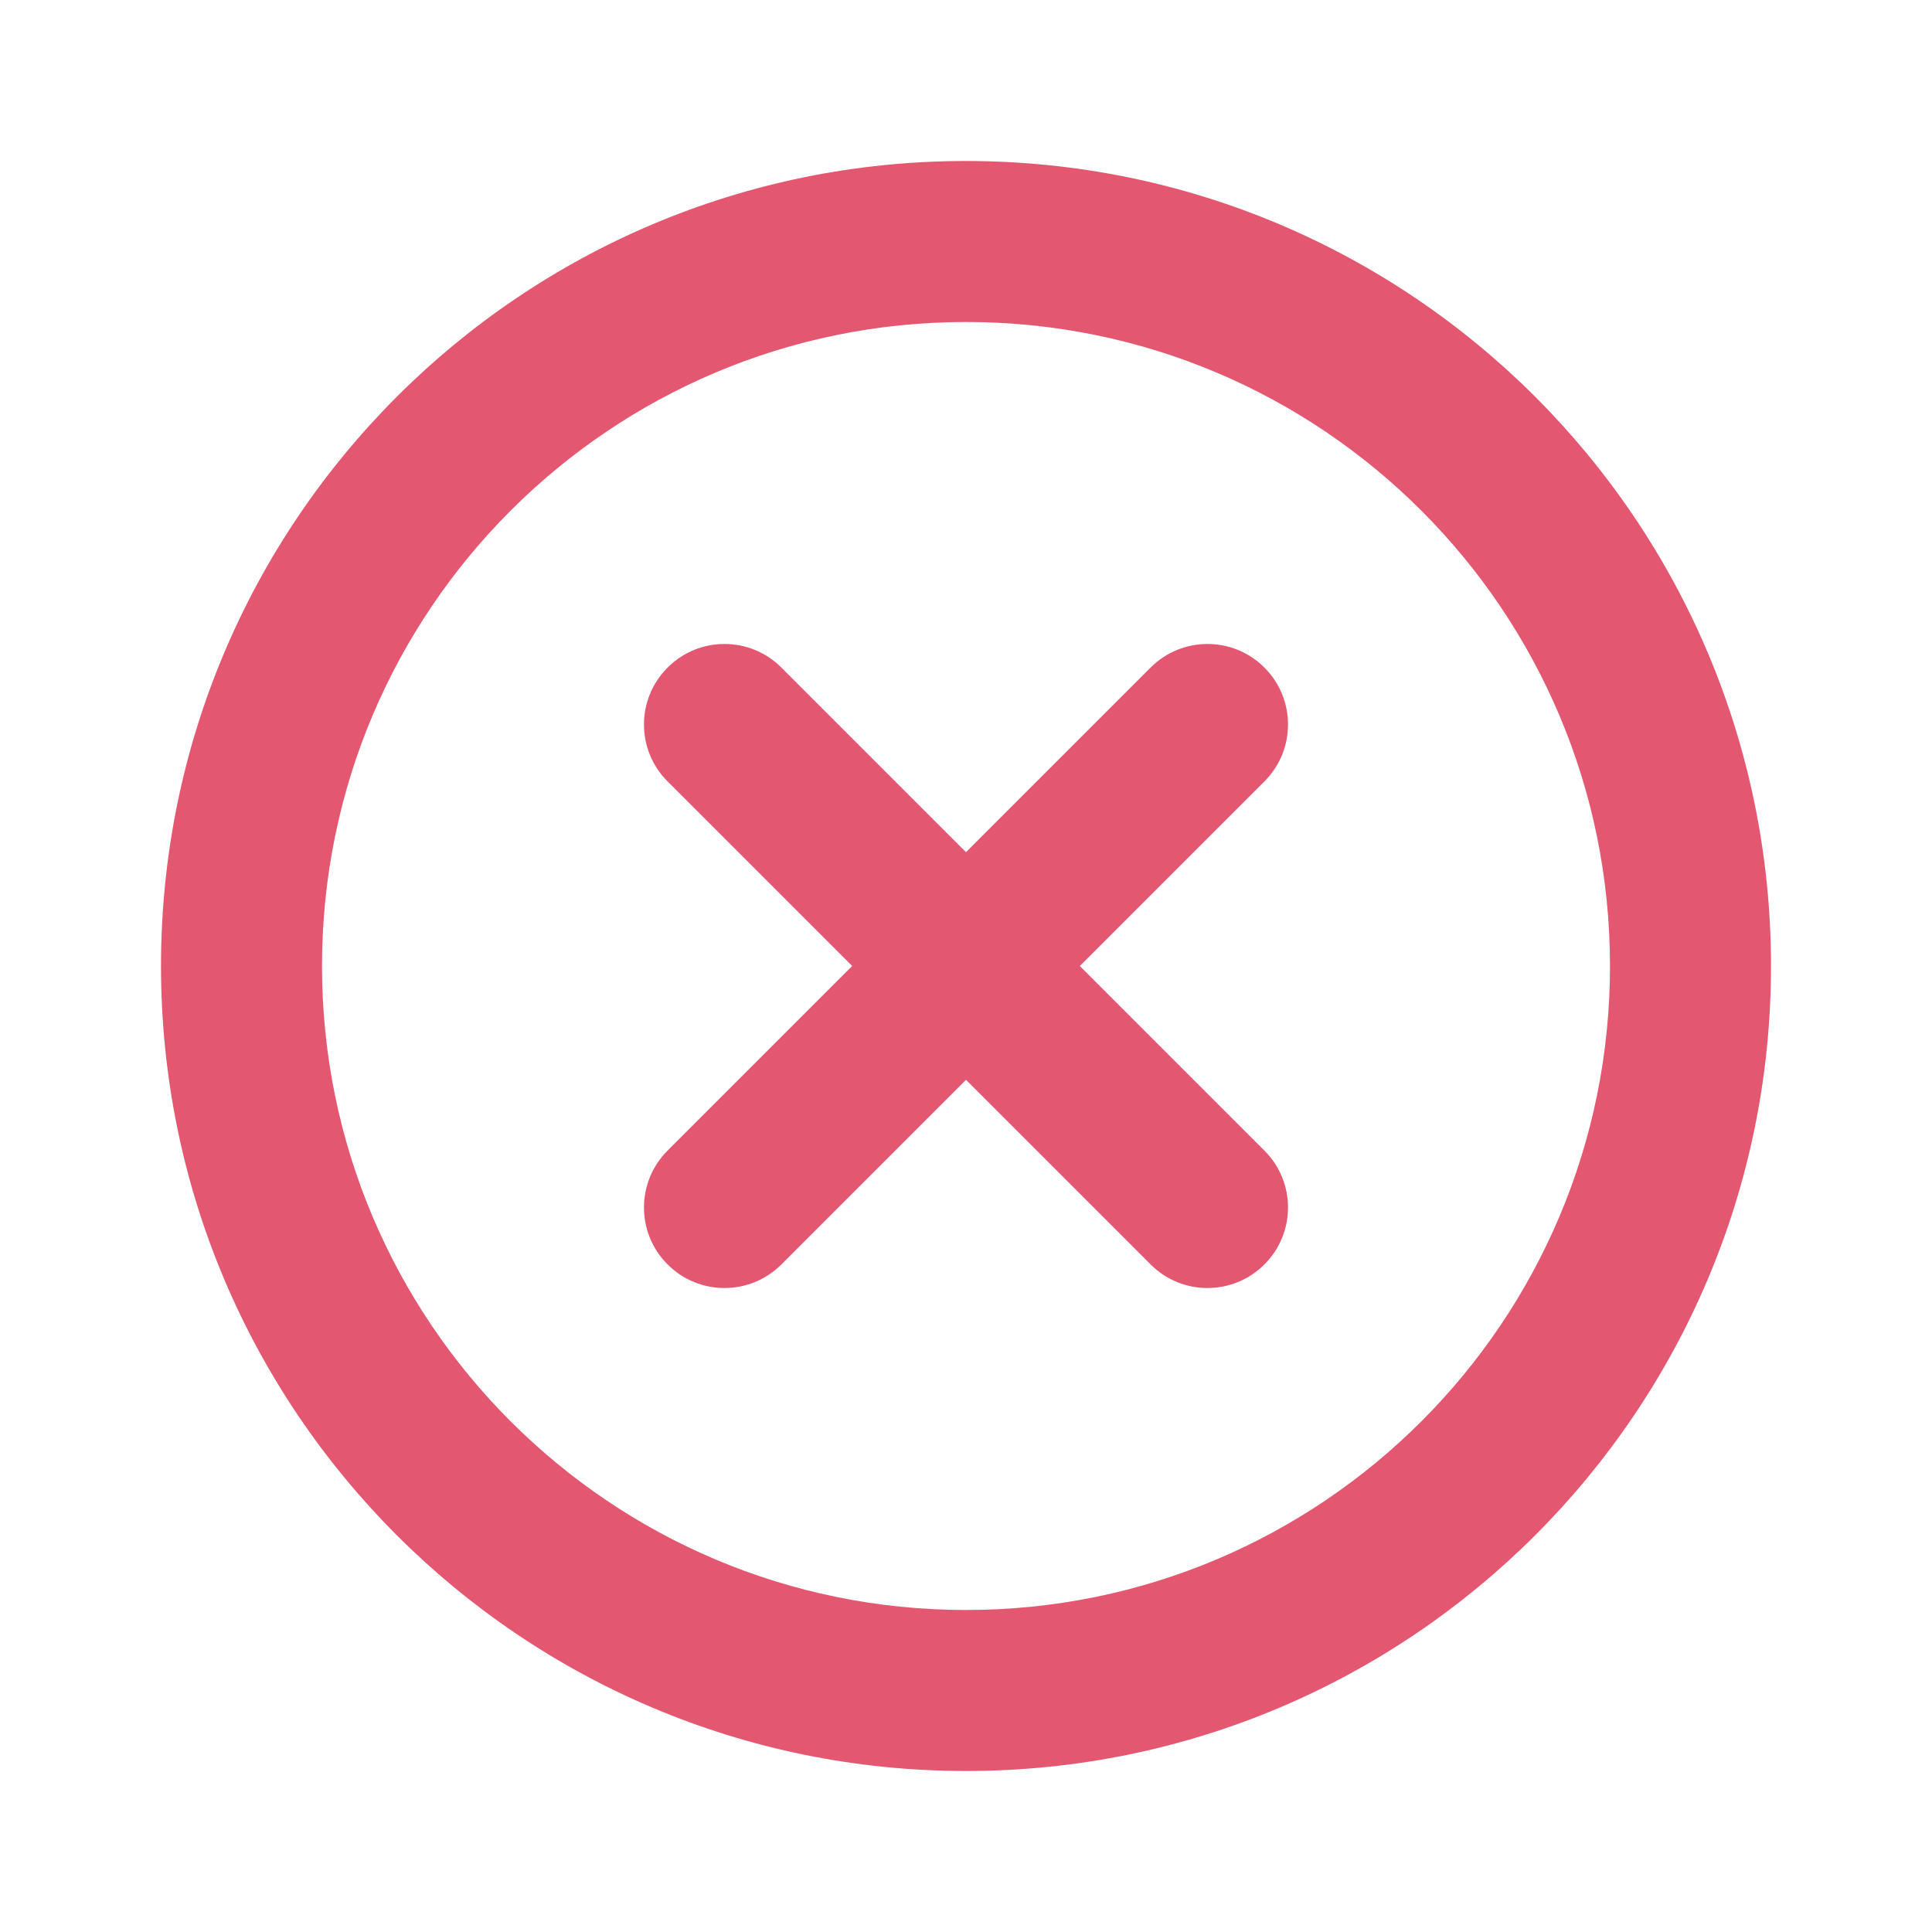
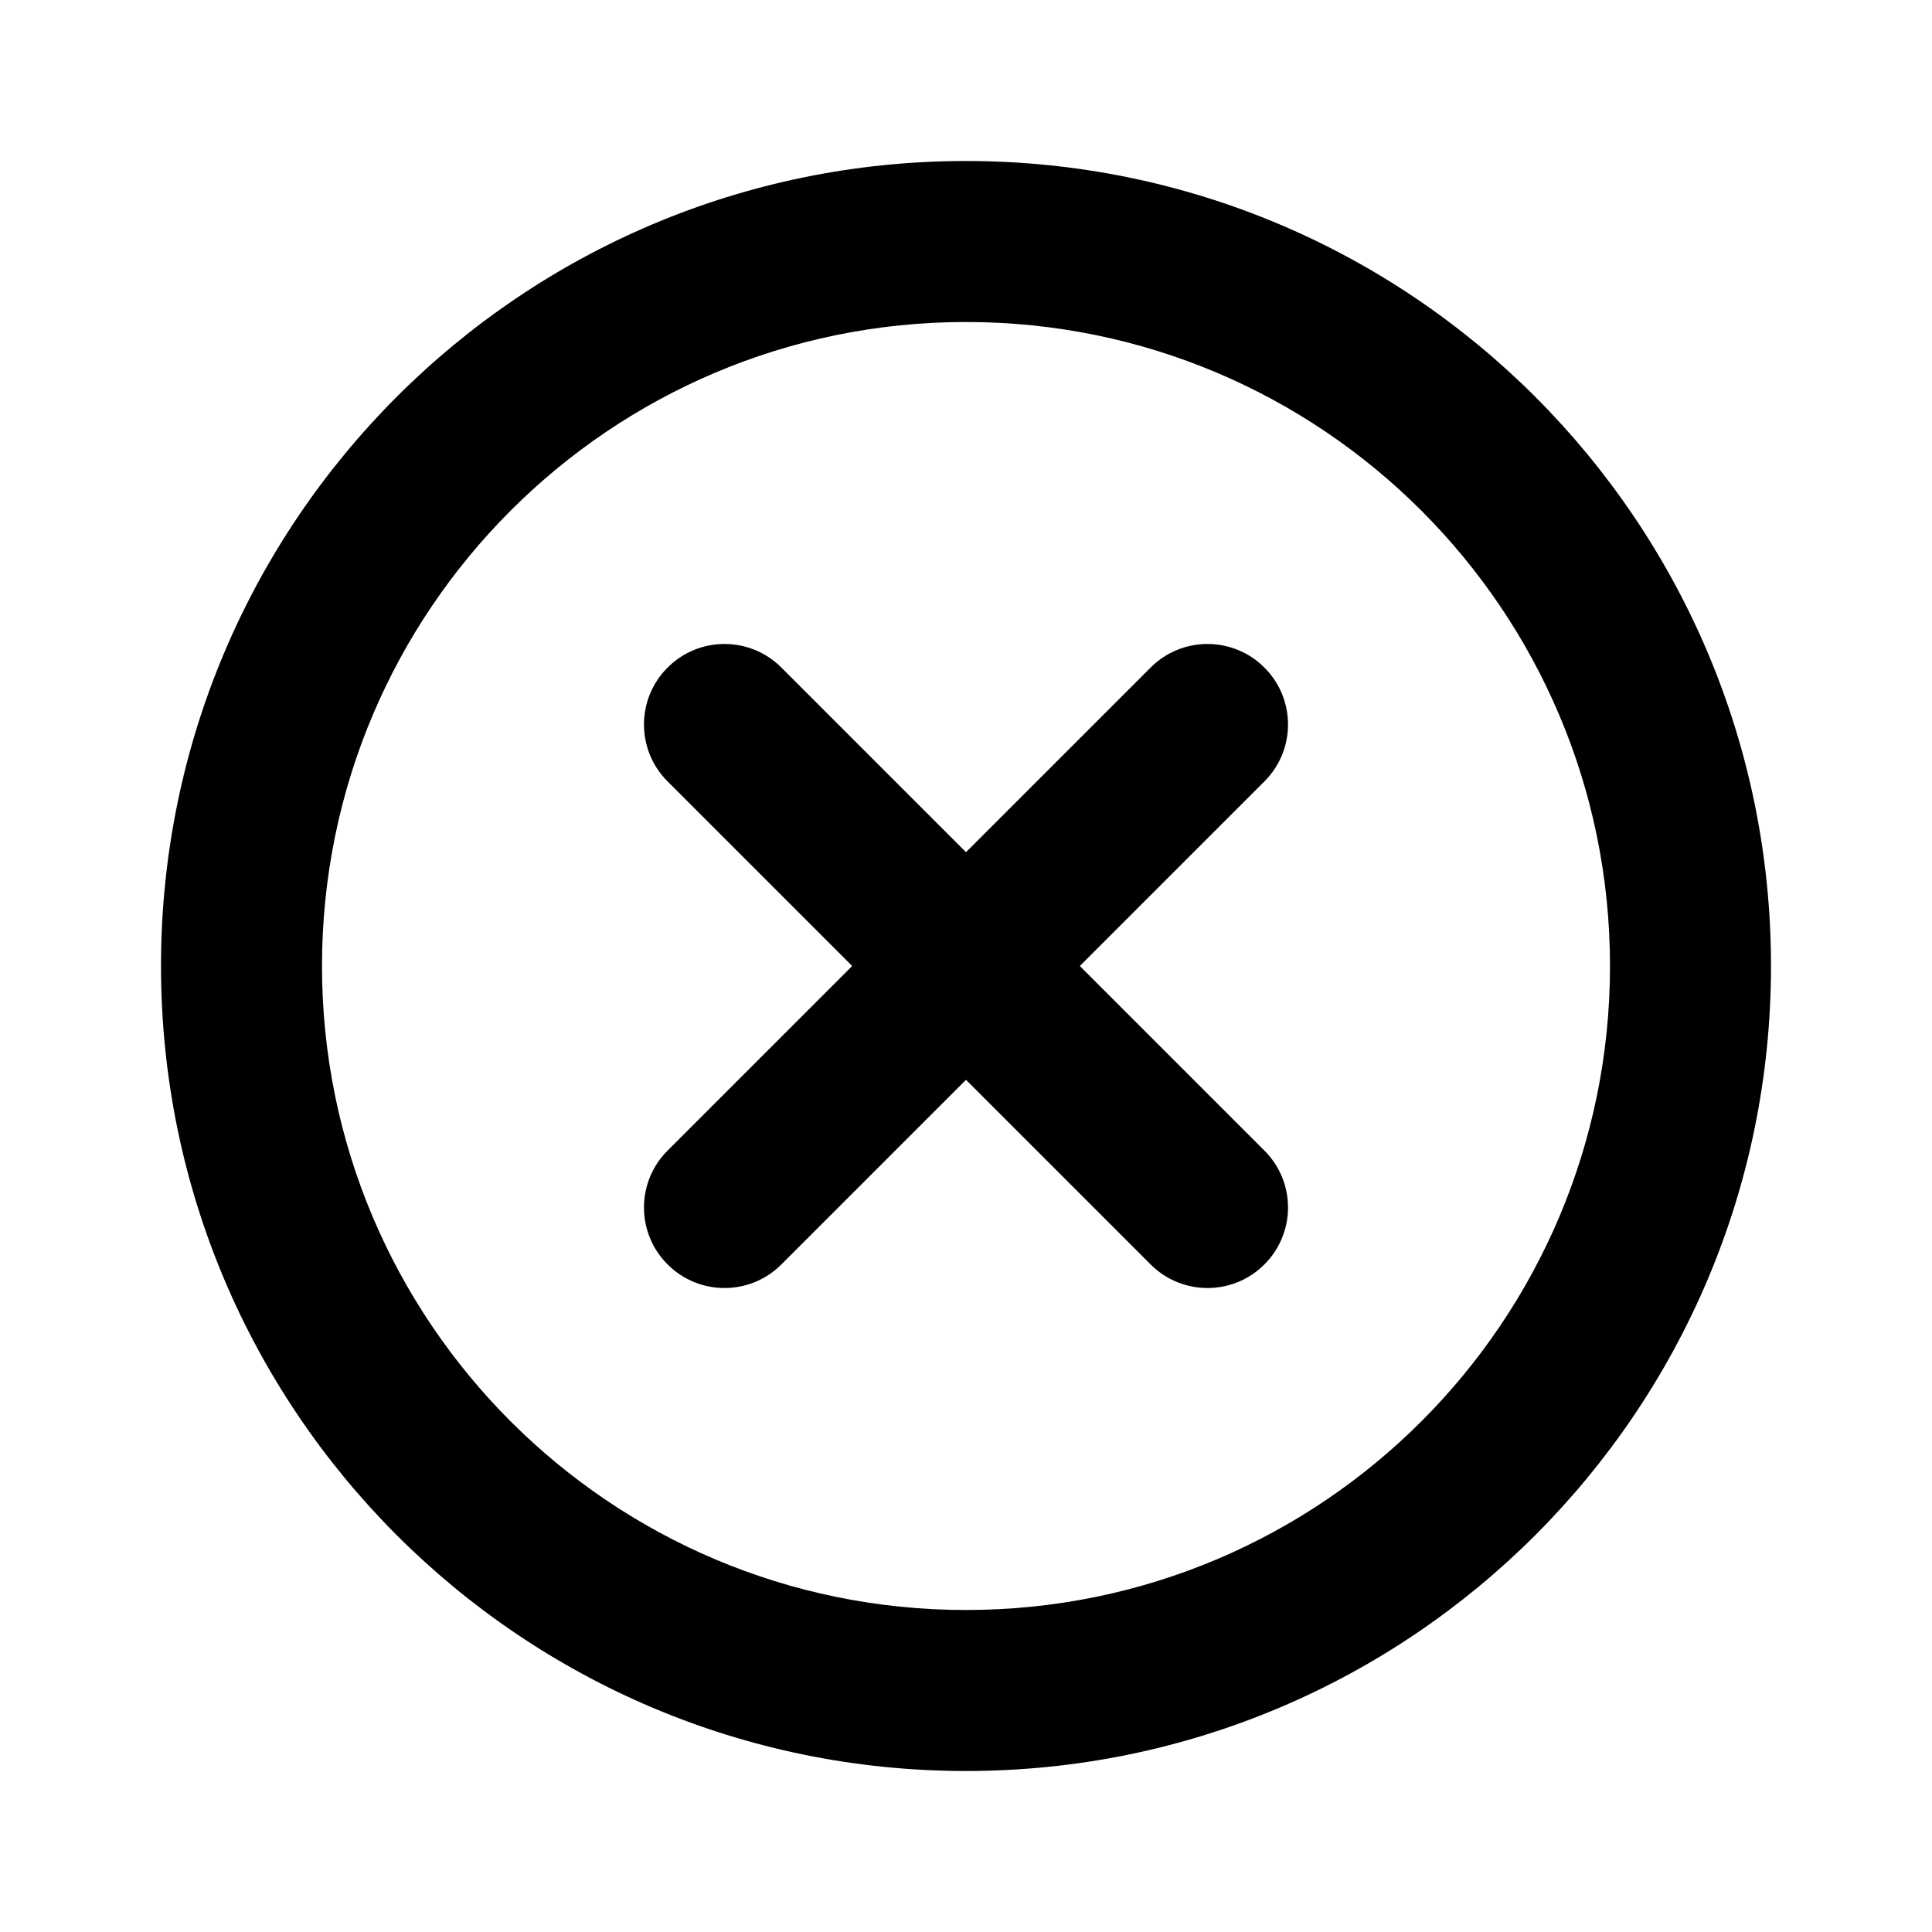
<svg xmlns="http://www.w3.org/2000/svg" viewBox="0 0 24 24" fill="none">
-   <path d="M9.707 8.293C9.317 7.902 8.683 7.902 8.293 8.293C7.902 8.683 7.902 9.317 8.293 9.707L9.707 8.293ZM14.293 15.707C14.683 16.098 15.317 16.098 15.707 15.707C16.098 15.317 16.098 14.683 15.707 14.293L14.293 15.707ZM15.707 9.707C16.098 9.317 16.098 8.683 15.707 8.293C15.317 7.902 14.683 7.902 14.293 8.293L15.707 9.707ZM8.293 14.293C7.902 14.683 7.902 15.317 8.293 15.707C8.683 16.098 9.317 16.098 9.707 15.707L8.293 14.293ZM8.293 9.707L11.293 12.707L12.707 11.293L9.707 8.293L8.293 9.707ZM11.293 12.707L14.293 15.707L15.707 14.293L12.707 11.293L11.293 12.707ZM14.293 8.293L11.293 11.293L12.707 12.707L15.707 9.707L14.293 8.293ZM11.293 11.293L8.293 14.293L9.707 15.707L12.707 12.707L11.293 11.293ZM20 12C20 16.418 16.418 20 12 20V22C17.523 22 22 17.523 22 12H20ZM12 20C7.582 20 4 16.418 4 12H2C2 17.523 6.477 22 12 22V20ZM4 12C4 7.582 7.582 4 12 4V2C6.477 2 2 6.477 2 12H4ZM12 4C16.418 4 20 7.582 20 12H22C22 6.477 17.523 2 12 2V4Z" fill="#E45770" class="icon-dark" />
+   <path d="M9.707 8.293C9.317 7.902 8.683 7.902 8.293 8.293C7.902 8.683 7.902 9.317 8.293 9.707L9.707 8.293ZM14.293 15.707C14.683 16.098 15.317 16.098 15.707 15.707C16.098 15.317 16.098 14.683 15.707 14.293L14.293 15.707ZM15.707 9.707C16.098 9.317 16.098 8.683 15.707 8.293C15.317 7.902 14.683 7.902 14.293 8.293L15.707 9.707ZM8.293 14.293C7.902 14.683 7.902 15.317 8.293 15.707C8.683 16.098 9.317 16.098 9.707 15.707L8.293 14.293ZM8.293 9.707L11.293 12.707L12.707 11.293L9.707 8.293L8.293 9.707ZM11.293 12.707L14.293 15.707L15.707 14.293L12.707 11.293L11.293 12.707ZM14.293 8.293L11.293 11.293L12.707 12.707L15.707 9.707L14.293 8.293ZM11.293 11.293L8.293 14.293L9.707 15.707L12.707 12.707L11.293 11.293ZM20 12C20 16.418 16.418 20 12 20V22C17.523 22 22 17.523 22 12H20ZM12 20C7.582 20 4 16.418 4 12H2C2 17.523 6.477 22 12 22V20ZM4 12C4 7.582 7.582 4 12 4V2C6.477 2 2 6.477 2 12H4ZM12 4C16.418 4 20 7.582 20 12H22C22 6.477 17.523 2 12 2V4Z" fill="currentColor" class="icon-dark" />
</svg>
